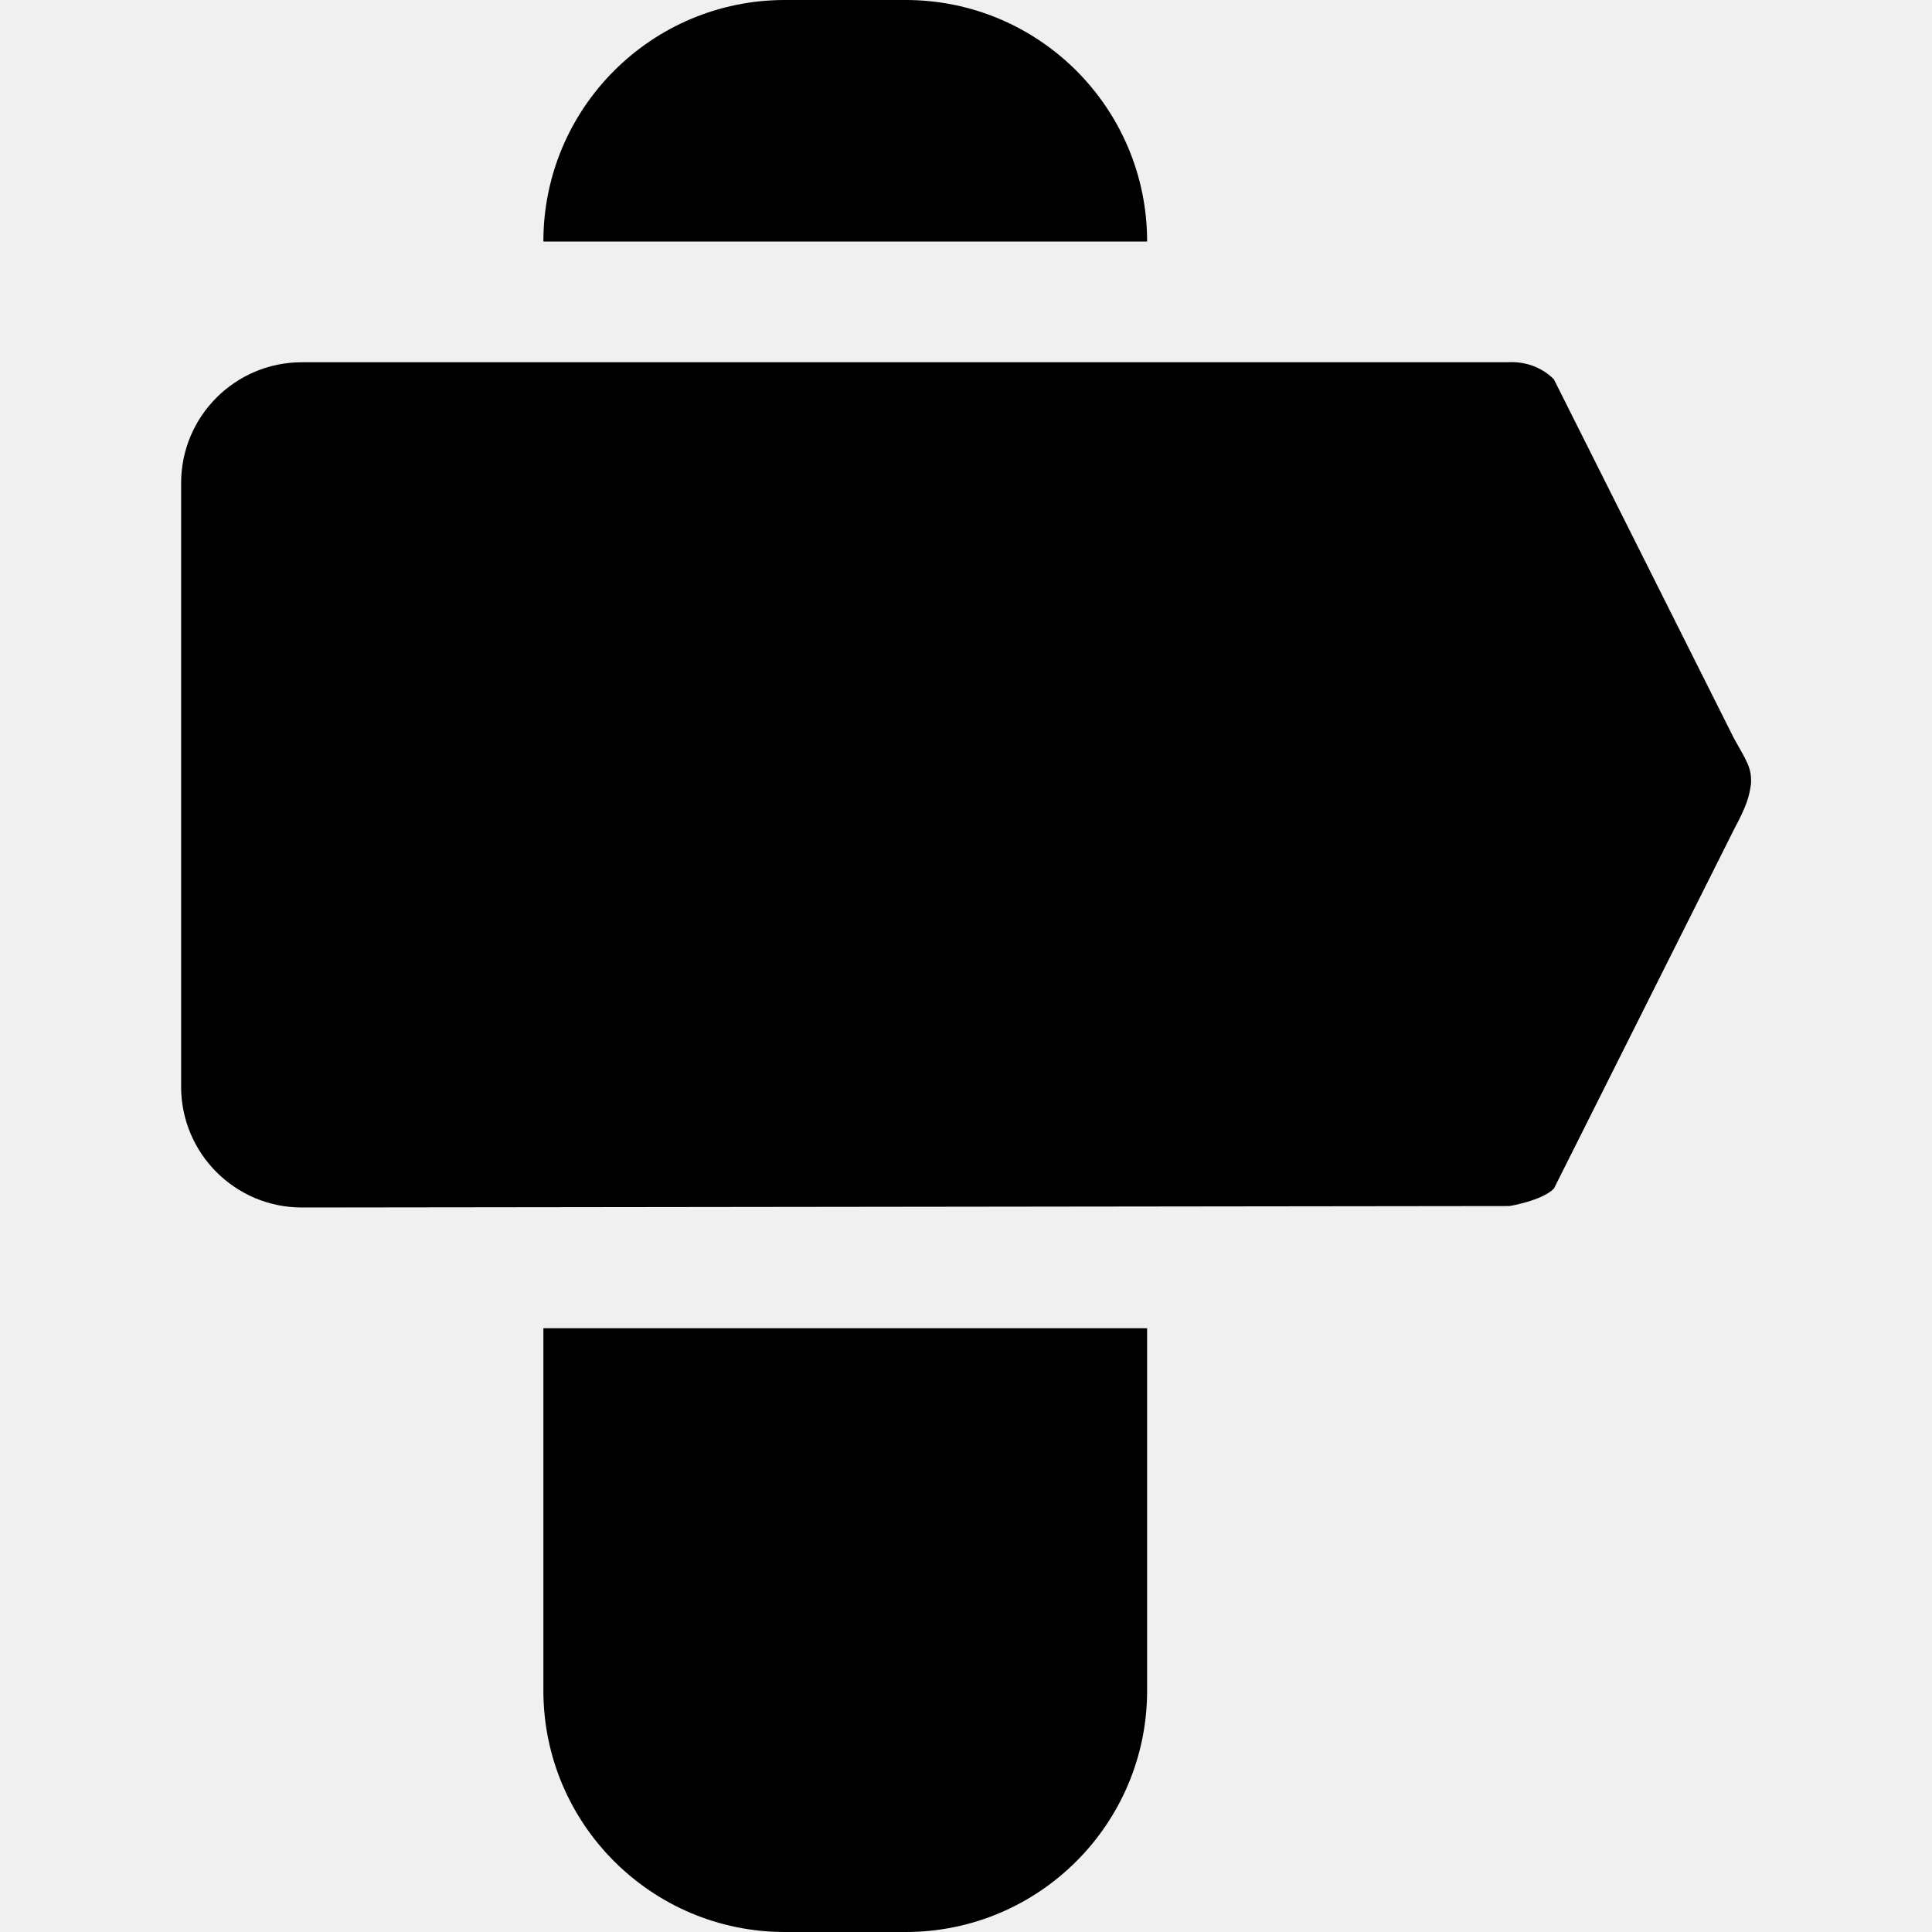
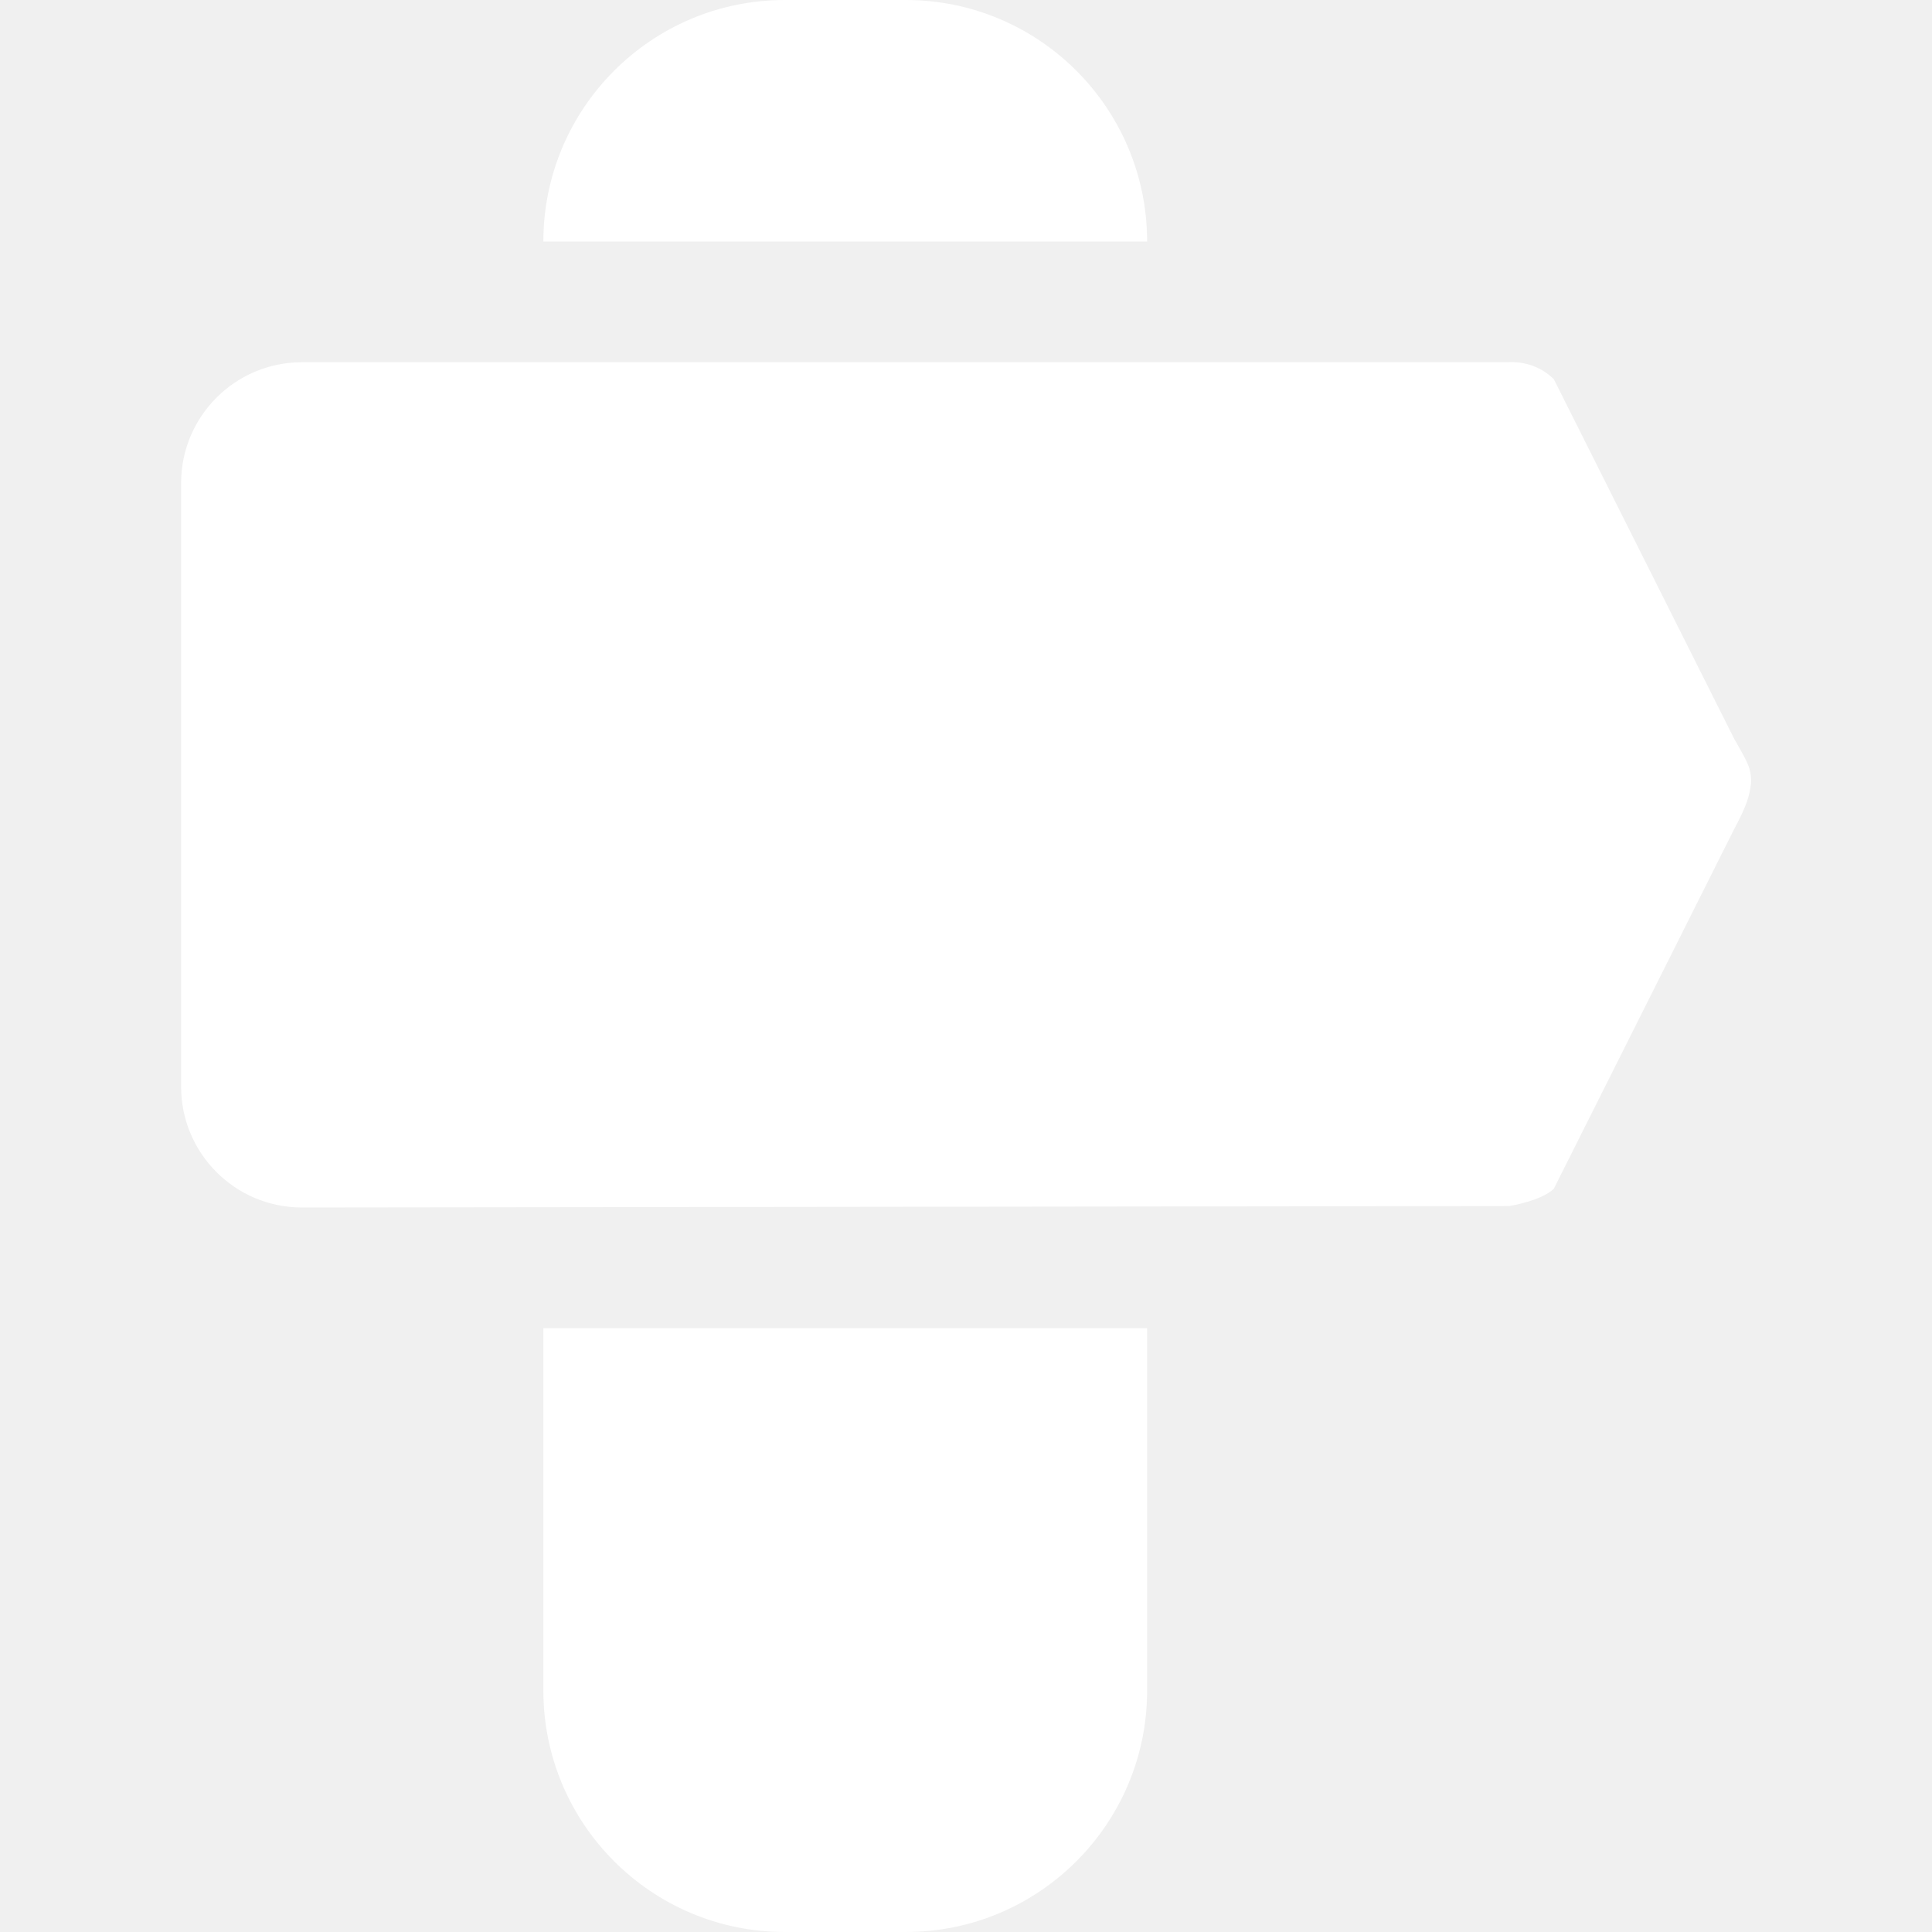
<svg xmlns="http://www.w3.org/2000/svg" width="800px" height="800px" viewBox="-3 0 32 32" version="1.1">
  <defs>

</defs>
  <g id="Page-1" stroke="none" stroke-width="1" fill="none" fill-rule="evenodd">
-     <g id="Icon-Set-Filled" transform="translate(-157, -413)" fill="#000000">
+     <g id="Icon-Set-Filled" transform="translate(-157, -413)" fill="#ffffff">
      <path d="M182.717,425.224 L179.737,419.282 C179.524,419.069 179.241,418.982 178.962,419 L159,419 C157.896,419 157,419.896 157,421 L157,431 C157,432.104 157.896,433 159,433 L179,432.976 C179,432.976 179.534,432.89 179.737,432.688 L182.717,426.745 C182.942,426.325 182.972,426.188 183.002,425.984 C183.016,425.711 182.927,425.604 182.717,425.224 L182.717,425.224 Z M163,441 C163,443.209 164.791,445 167,445 L169,445 C171.209,445 173,443.209 173,441 L173,435 L163,435 L163,441 L163,441 Z M169,413 L167,413 C164.791,413 163,414.791 163,417 L173,417 C173,414.791 171.209,413 169,413 L169,413 Z" id="location-2">

</path>
    </g>
  </g>
</svg>
